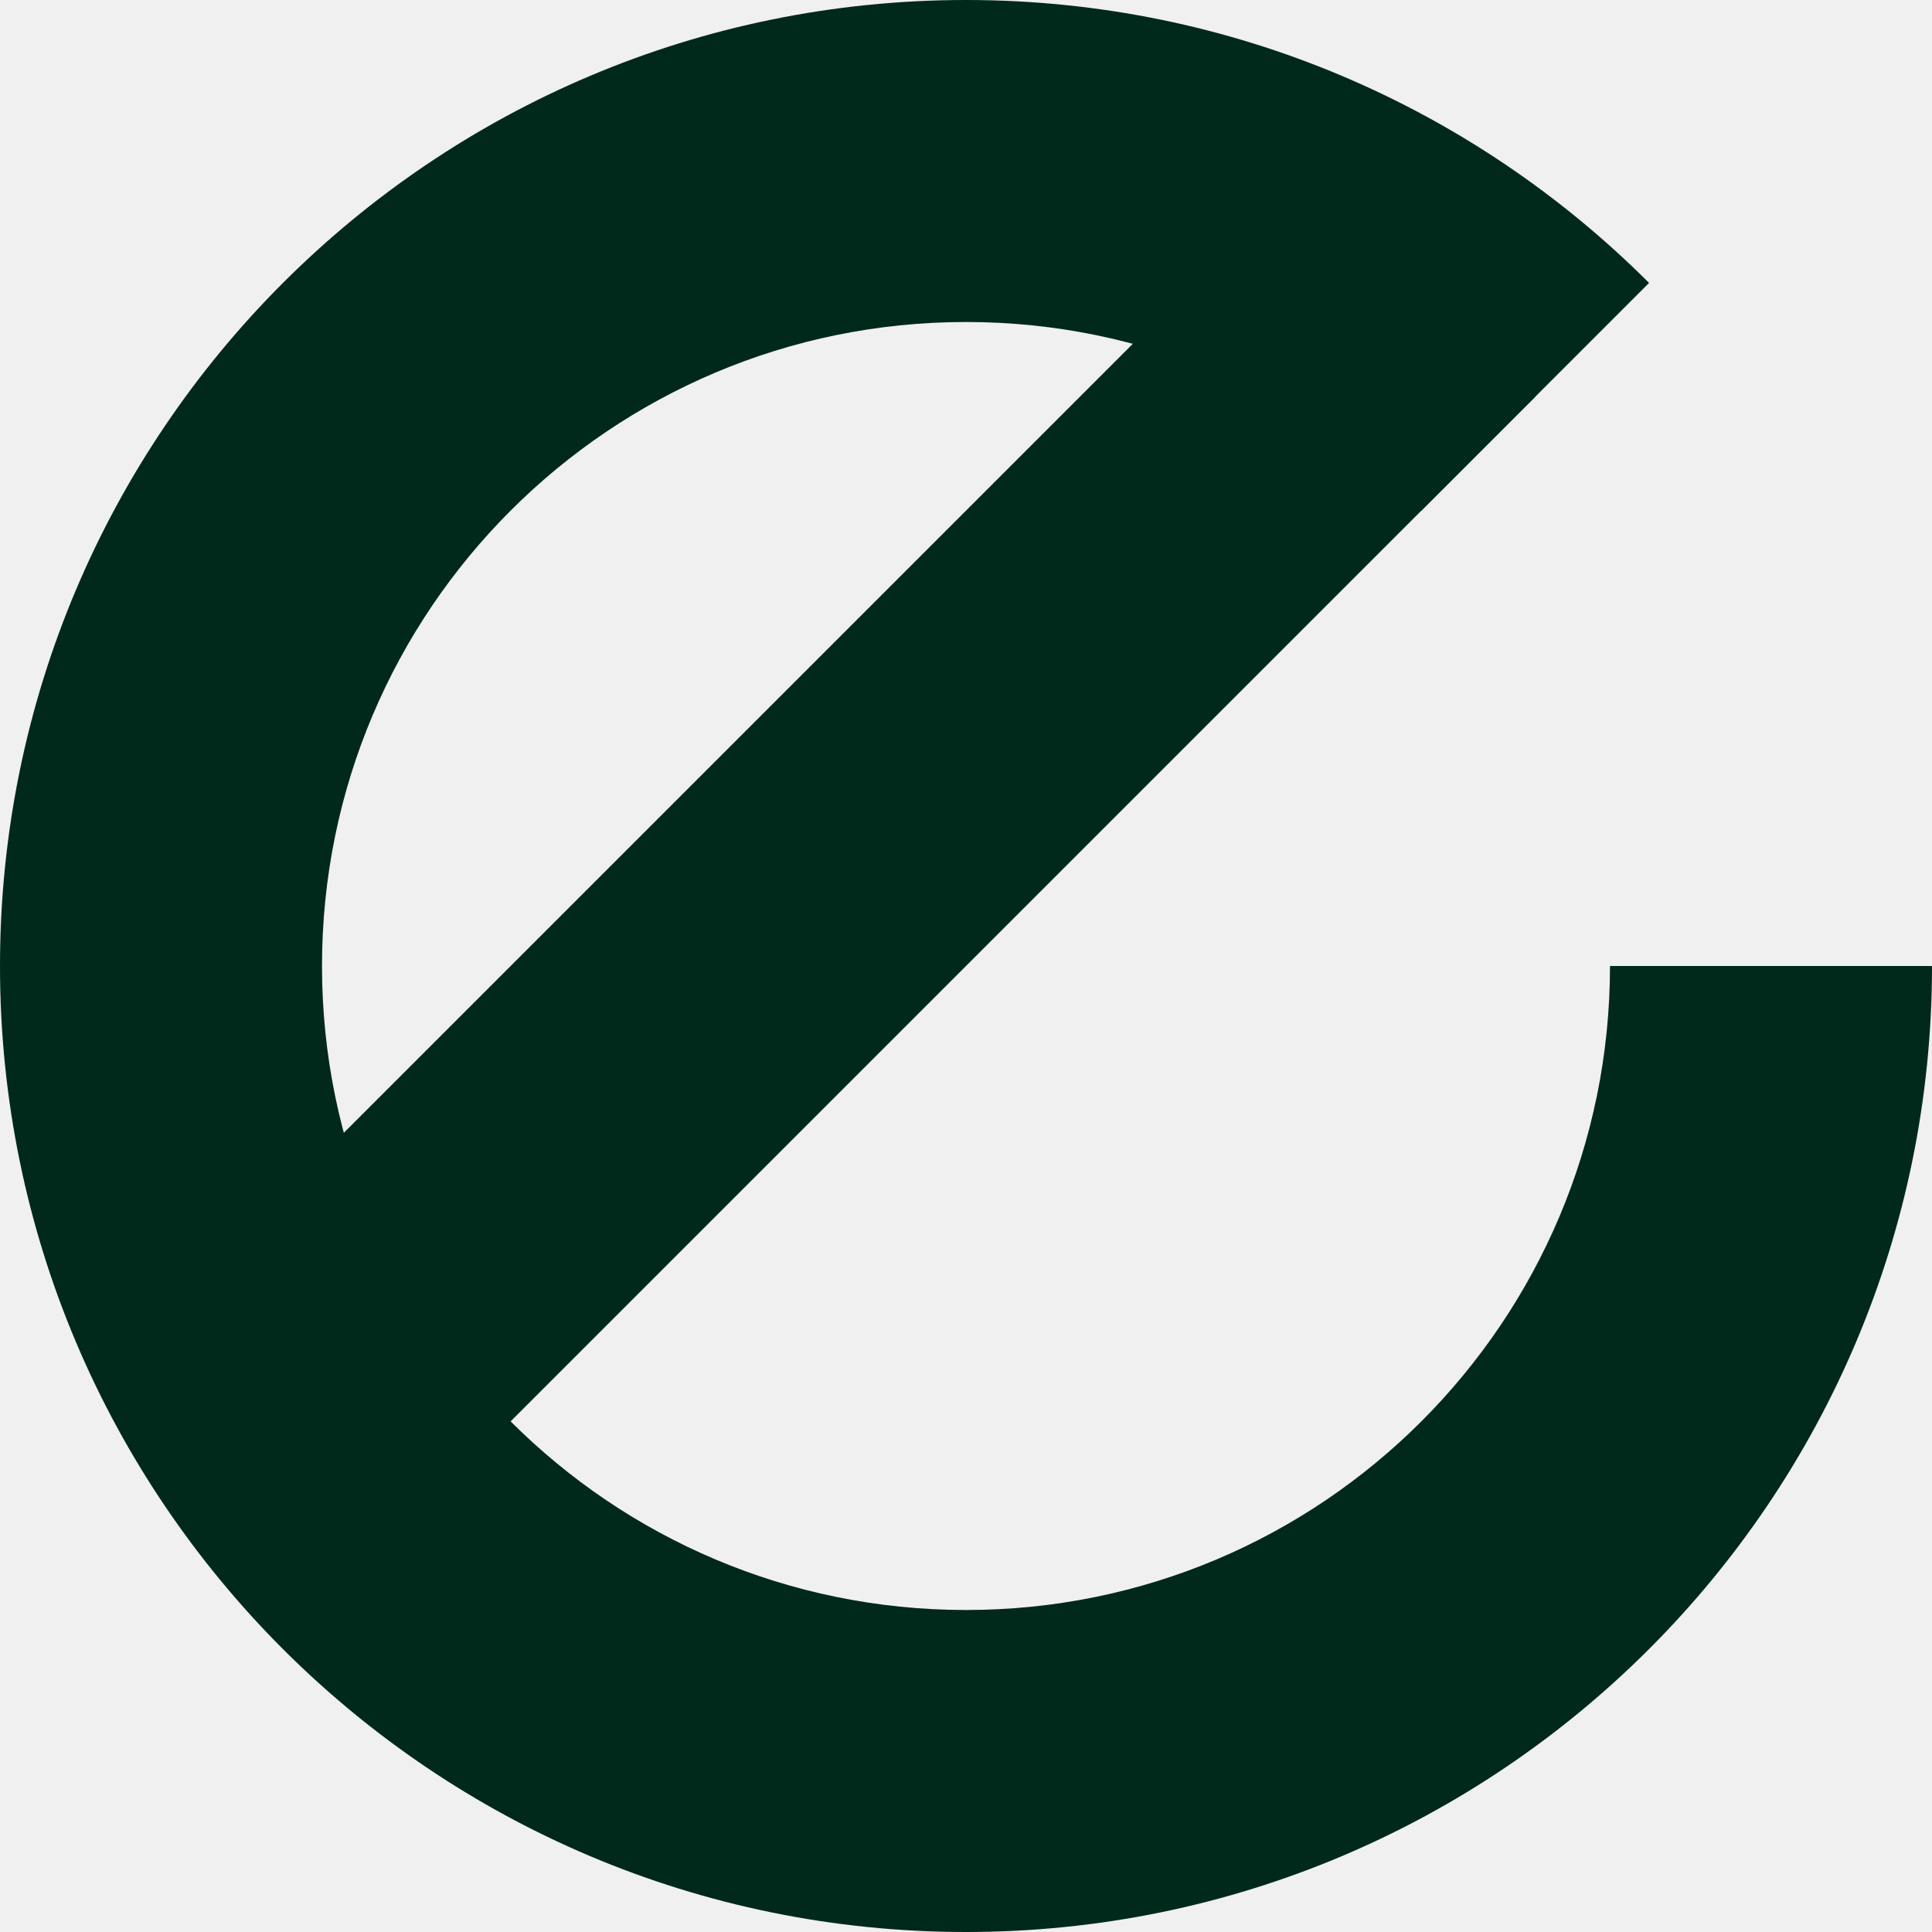
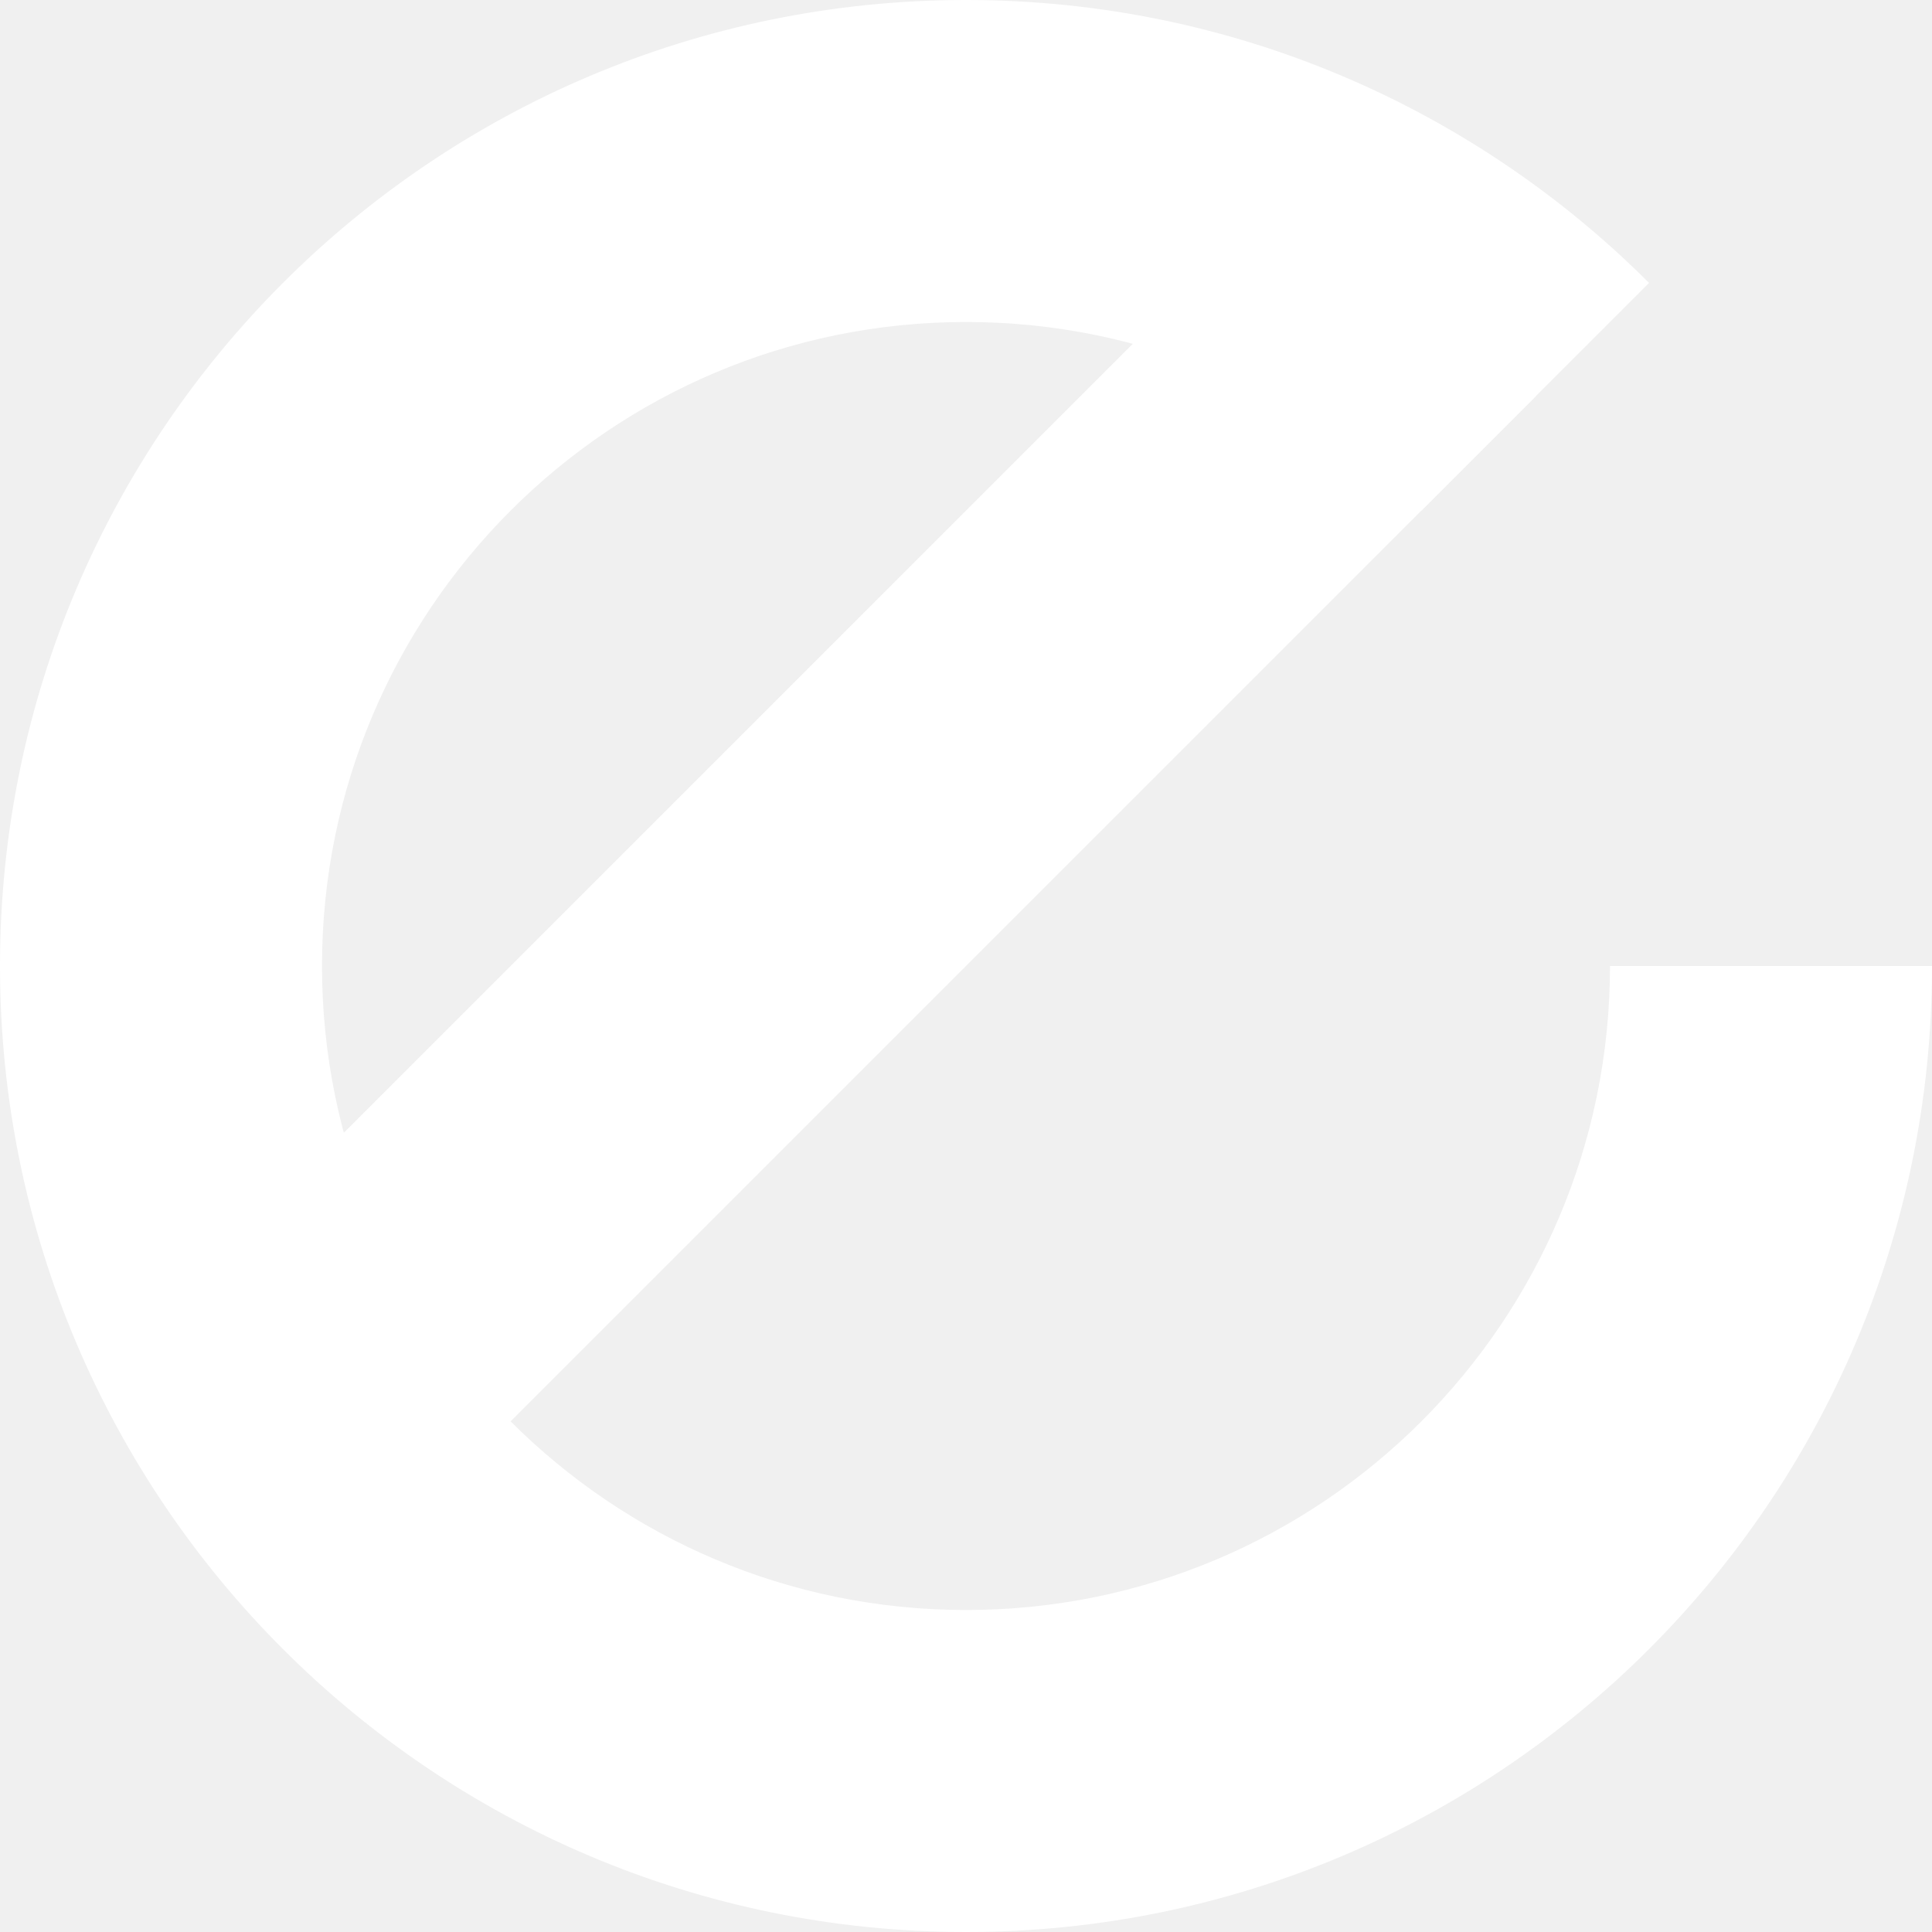
<svg xmlns="http://www.w3.org/2000/svg" height="72" width="72">
  <mask id="strike">
    <circle cx="36" cy="36" fill="white" r="30" />
    <polygon fill="black" points="72,0 72,72 0,72" />
  </mask>
  <mask id="glyph">
    <circle cx="36" cy="36" fill="white" r="36" />
    <circle cx="36" cy="36" fill="black" r="24" />
    <polygon fill="black" points="72,0 72,36 36,36" />
    <polyline mask="url(#strike)" points="72,0 0,72" stroke="white" stroke-width="24" />
  </mask>
-   <rect fill="#00291B" height="100%" mask="url(#glyph)" width="100%" x="0" y="0" />
+   <rect fill="white" height="100%" mask="url(#glyph)" width="100%" x="0" y="0" />
</svg>
